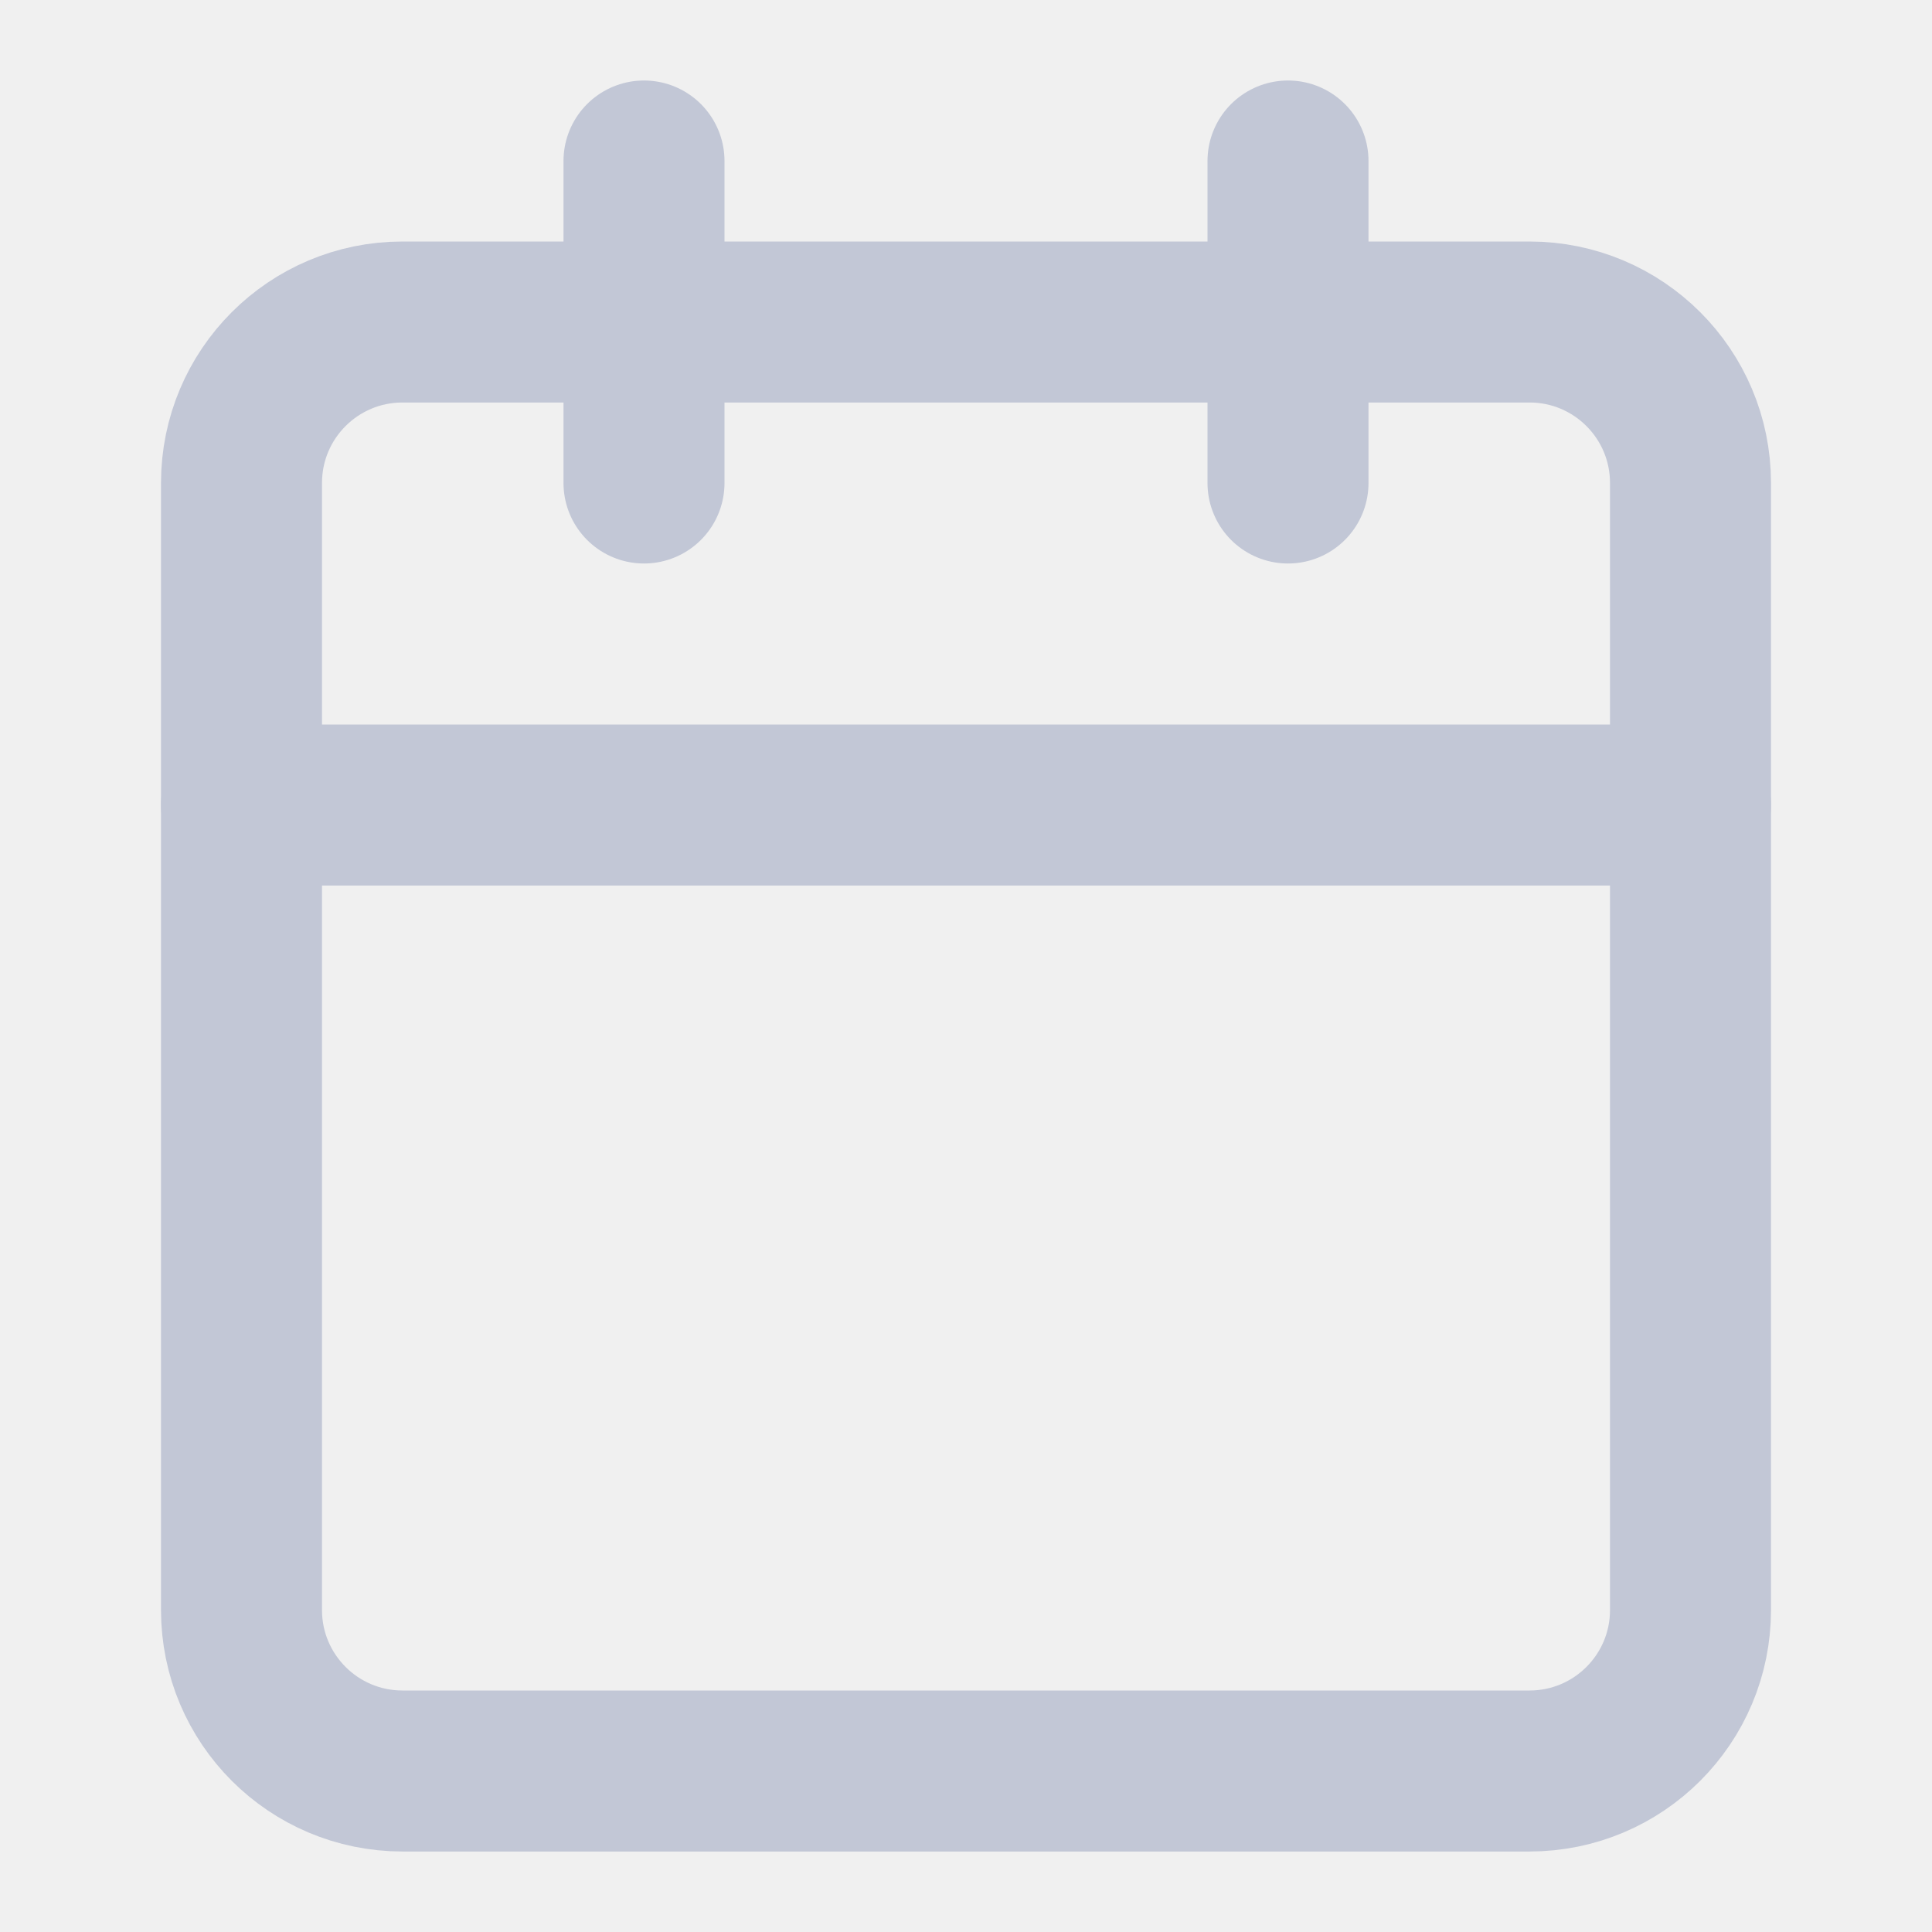
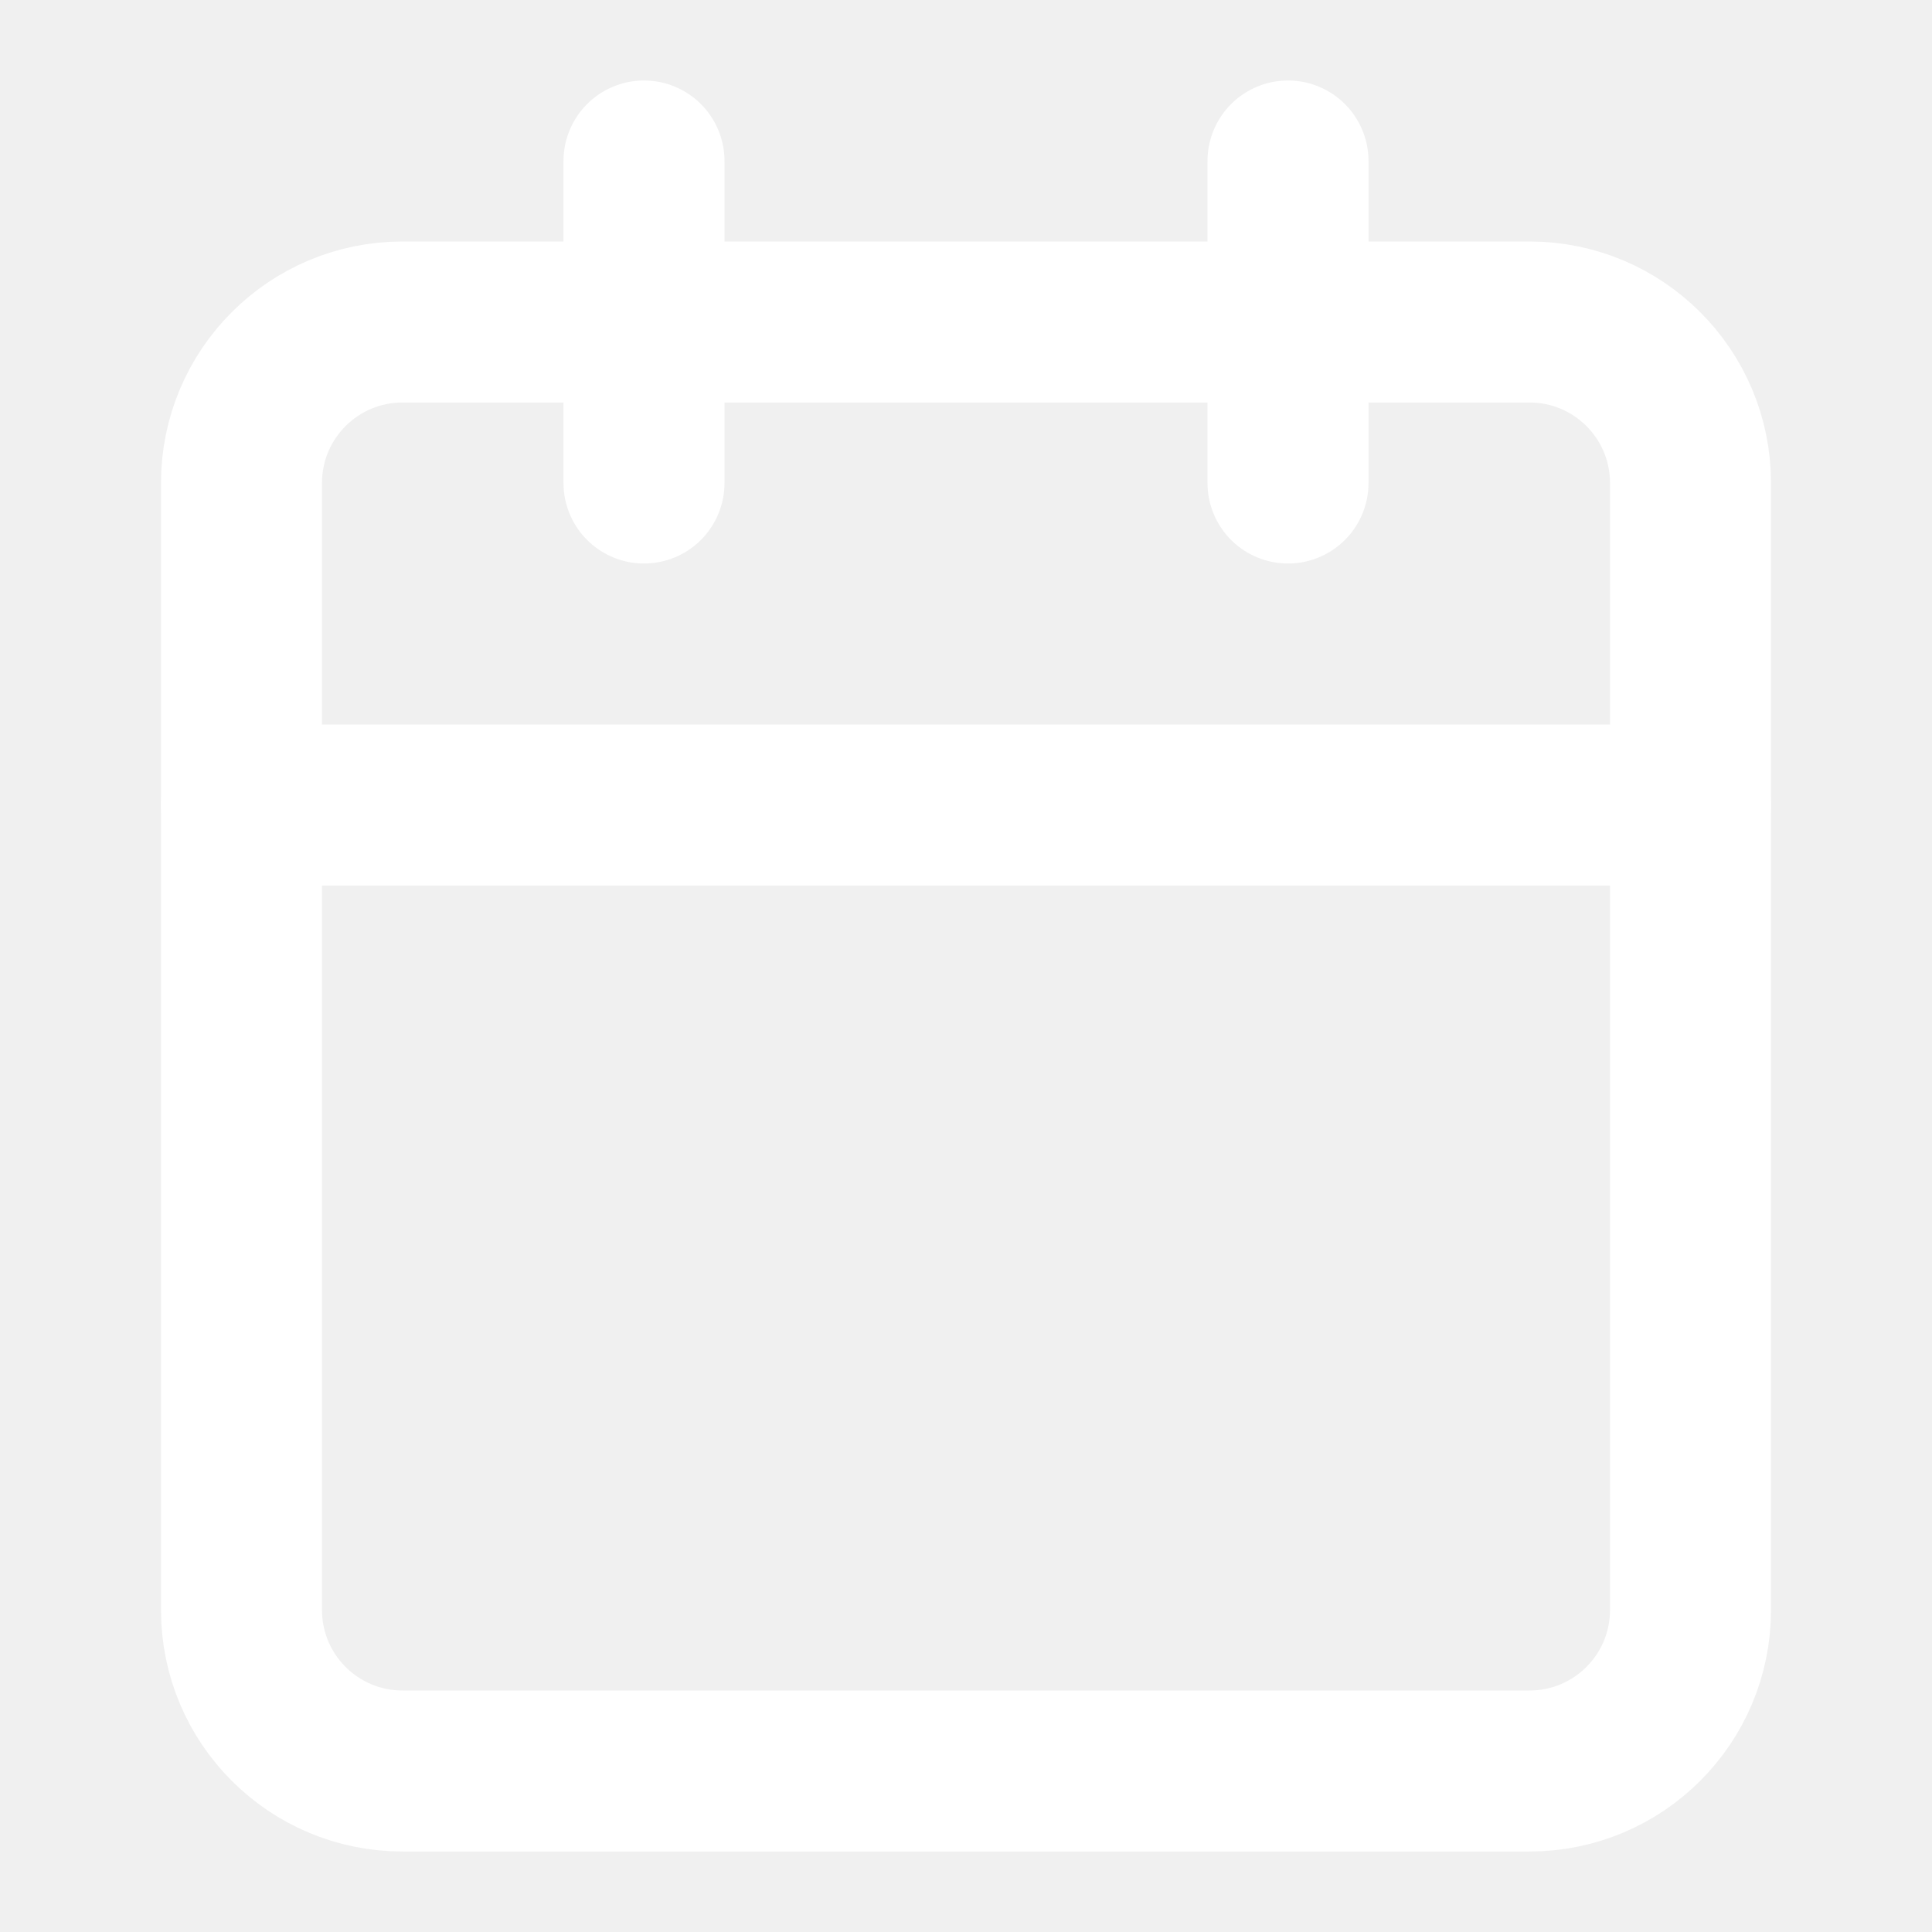
<svg xmlns="http://www.w3.org/2000/svg" width="24" height="24" viewBox="0 0 24 24" fill="none">
-   <path d="M19 4H5C3.895 4 3 4.895 3 6V20C3 21.105 3.895 22 5 22H19C20.105 22 21 21.105 21 20V6C21 4.895 20.105 4 19 4Z" stroke="#C2C7D6" stroke-width="2" stroke-linecap="round" stroke-linejoin="round" />
-   <path d="M16 2V6" stroke="#C2C7D6" stroke-width="2" stroke-linecap="round" stroke-linejoin="round" />
-   <path d="M8 2V6" stroke="#C2C7D6" stroke-width="2" stroke-linecap="round" stroke-linejoin="round" />
-   <path d="M3 10H21" stroke="#C2C7D6" stroke-width="2" stroke-linecap="round" stroke-linejoin="round" />
+   <path d="M19 4H5C3.895 4 3 4.895 3 6V20C3 21.105 3.895 22 5 22H19C20.105 22 21 21.105 21 20V6C21 4.895 20.105 4 19 4Z" stroke="white" stroke-width="2" stroke-linecap="round" stroke-linejoin="round" />
+   <path d="M16 2V6" stroke="white" stroke-width="2" stroke-linecap="round" stroke-linejoin="round" />
+   <path d="M8 2V6" stroke="white" stroke-width="2" stroke-linecap="round" stroke-linejoin="round" />
+   <path d="M3 10H21" stroke="white" stroke-width="2" stroke-linecap="round" stroke-linejoin="round" />
</svg>
